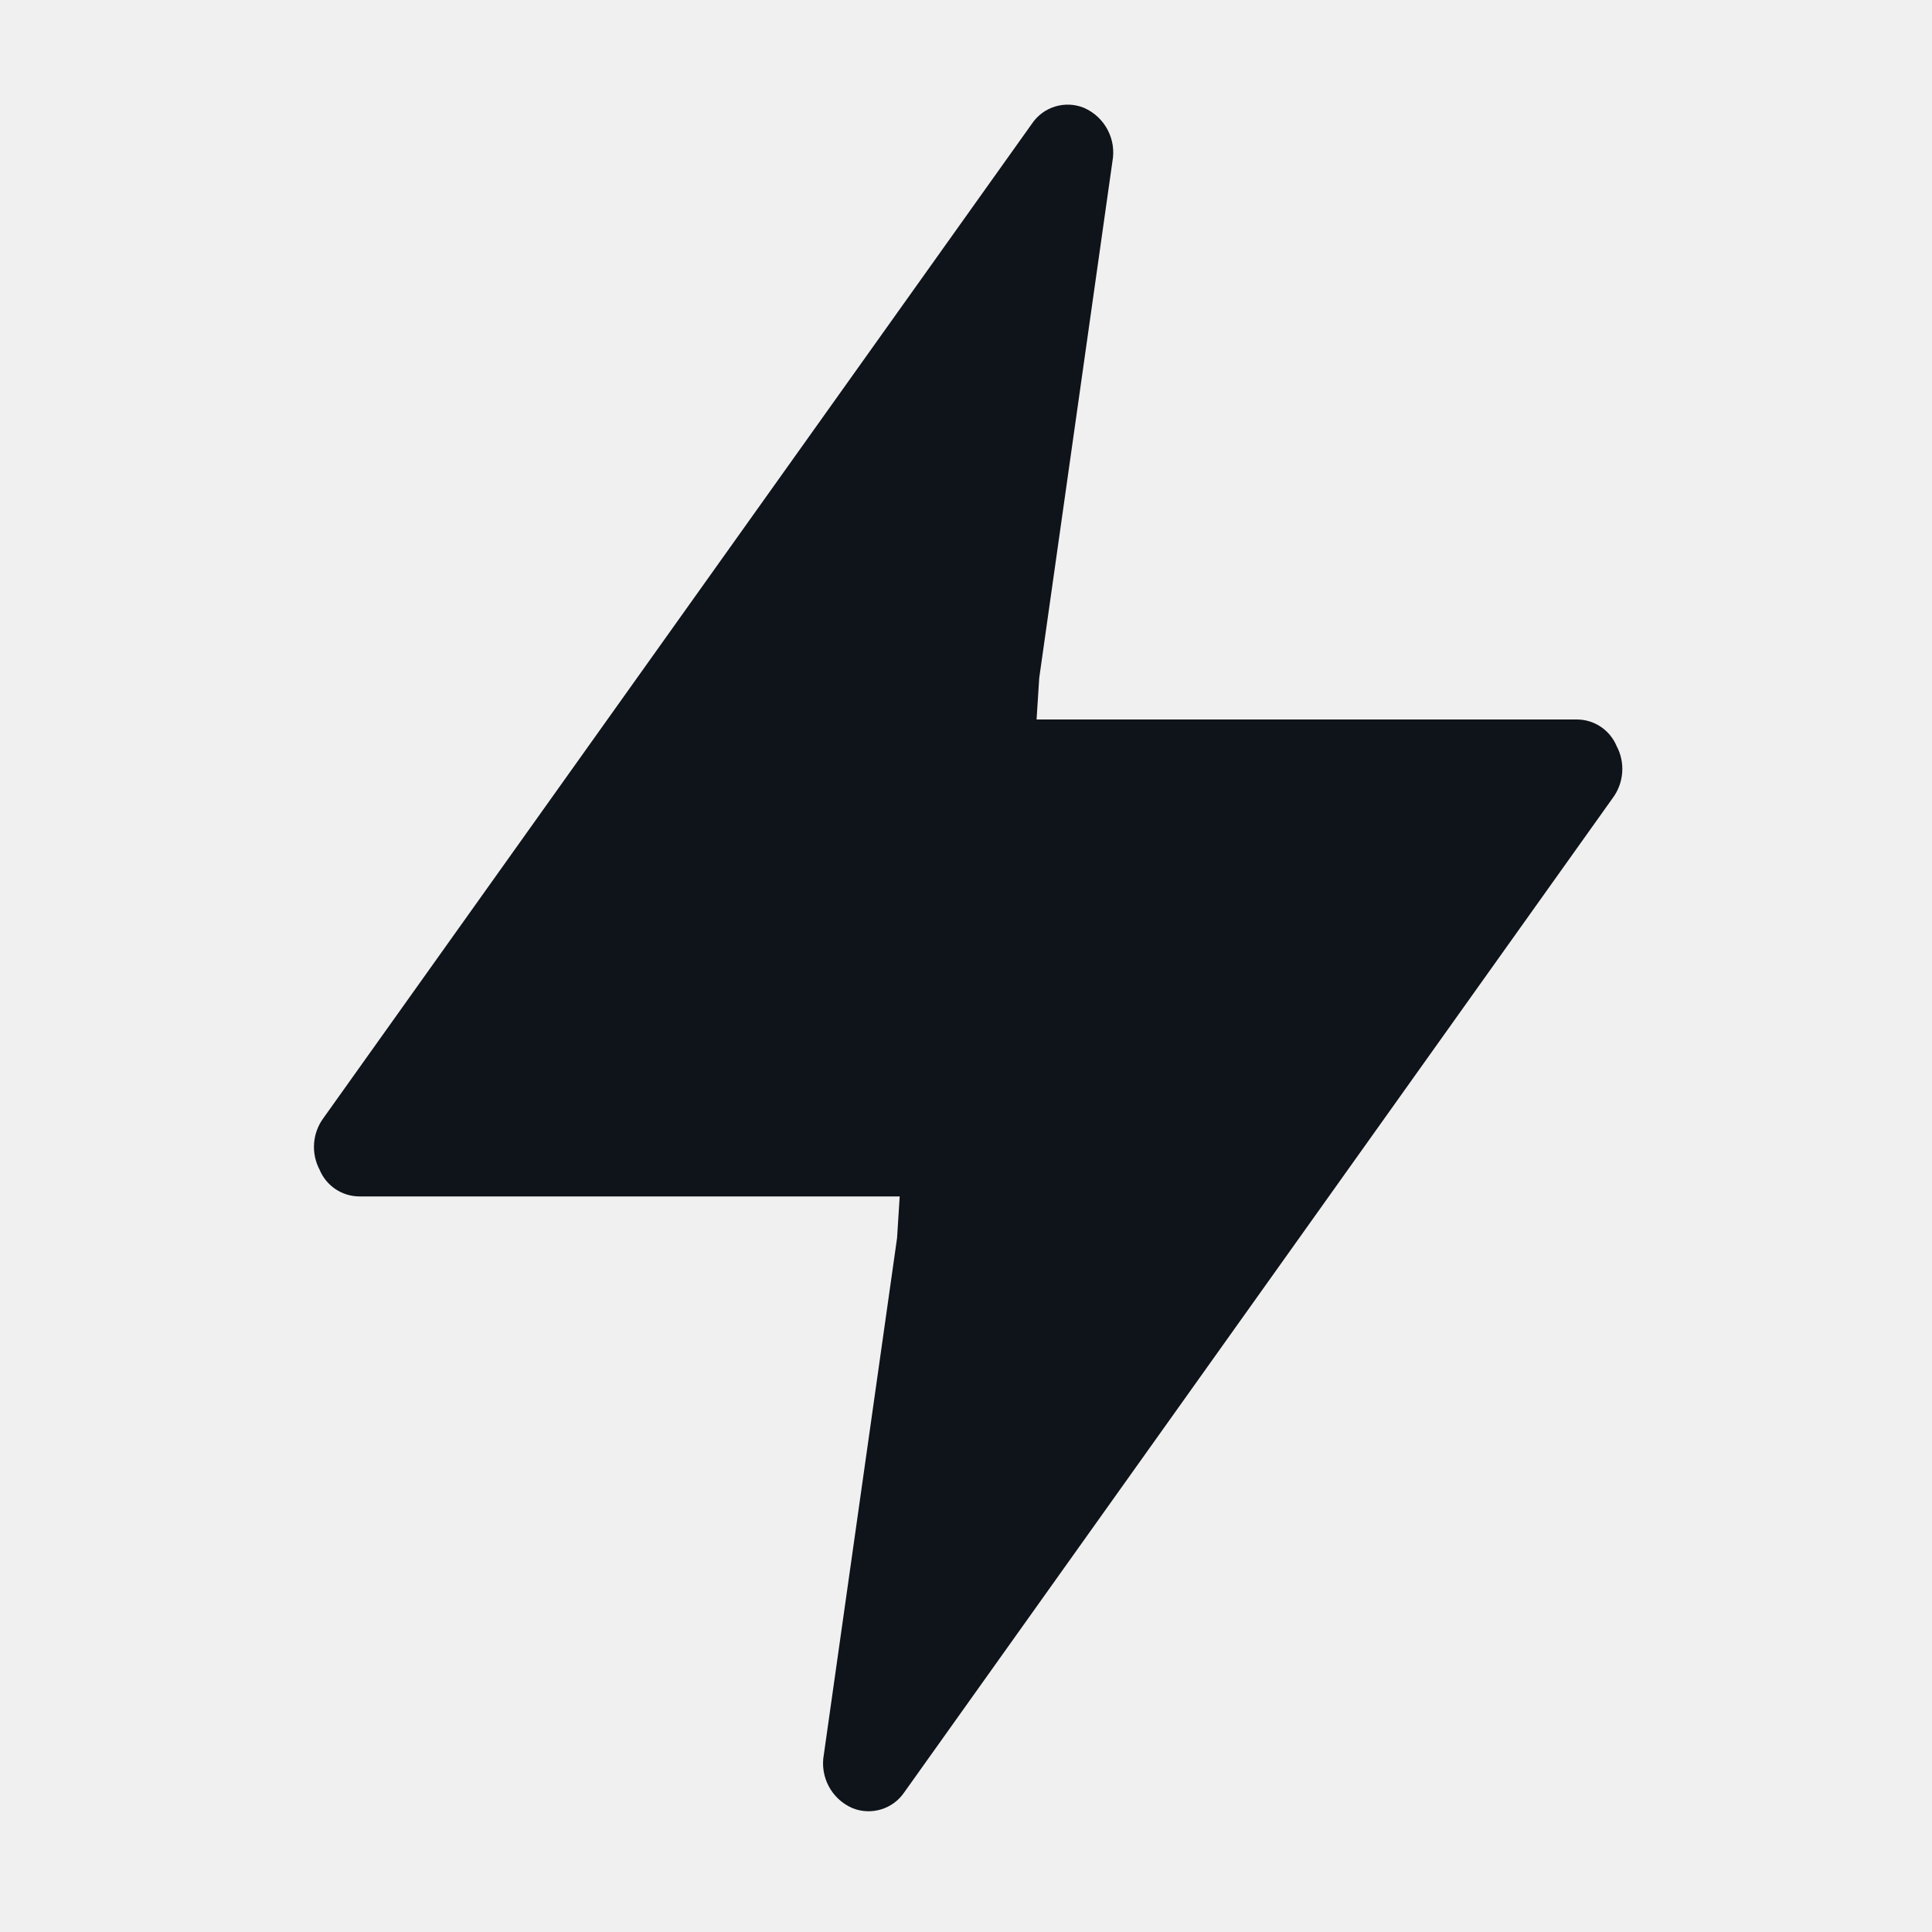
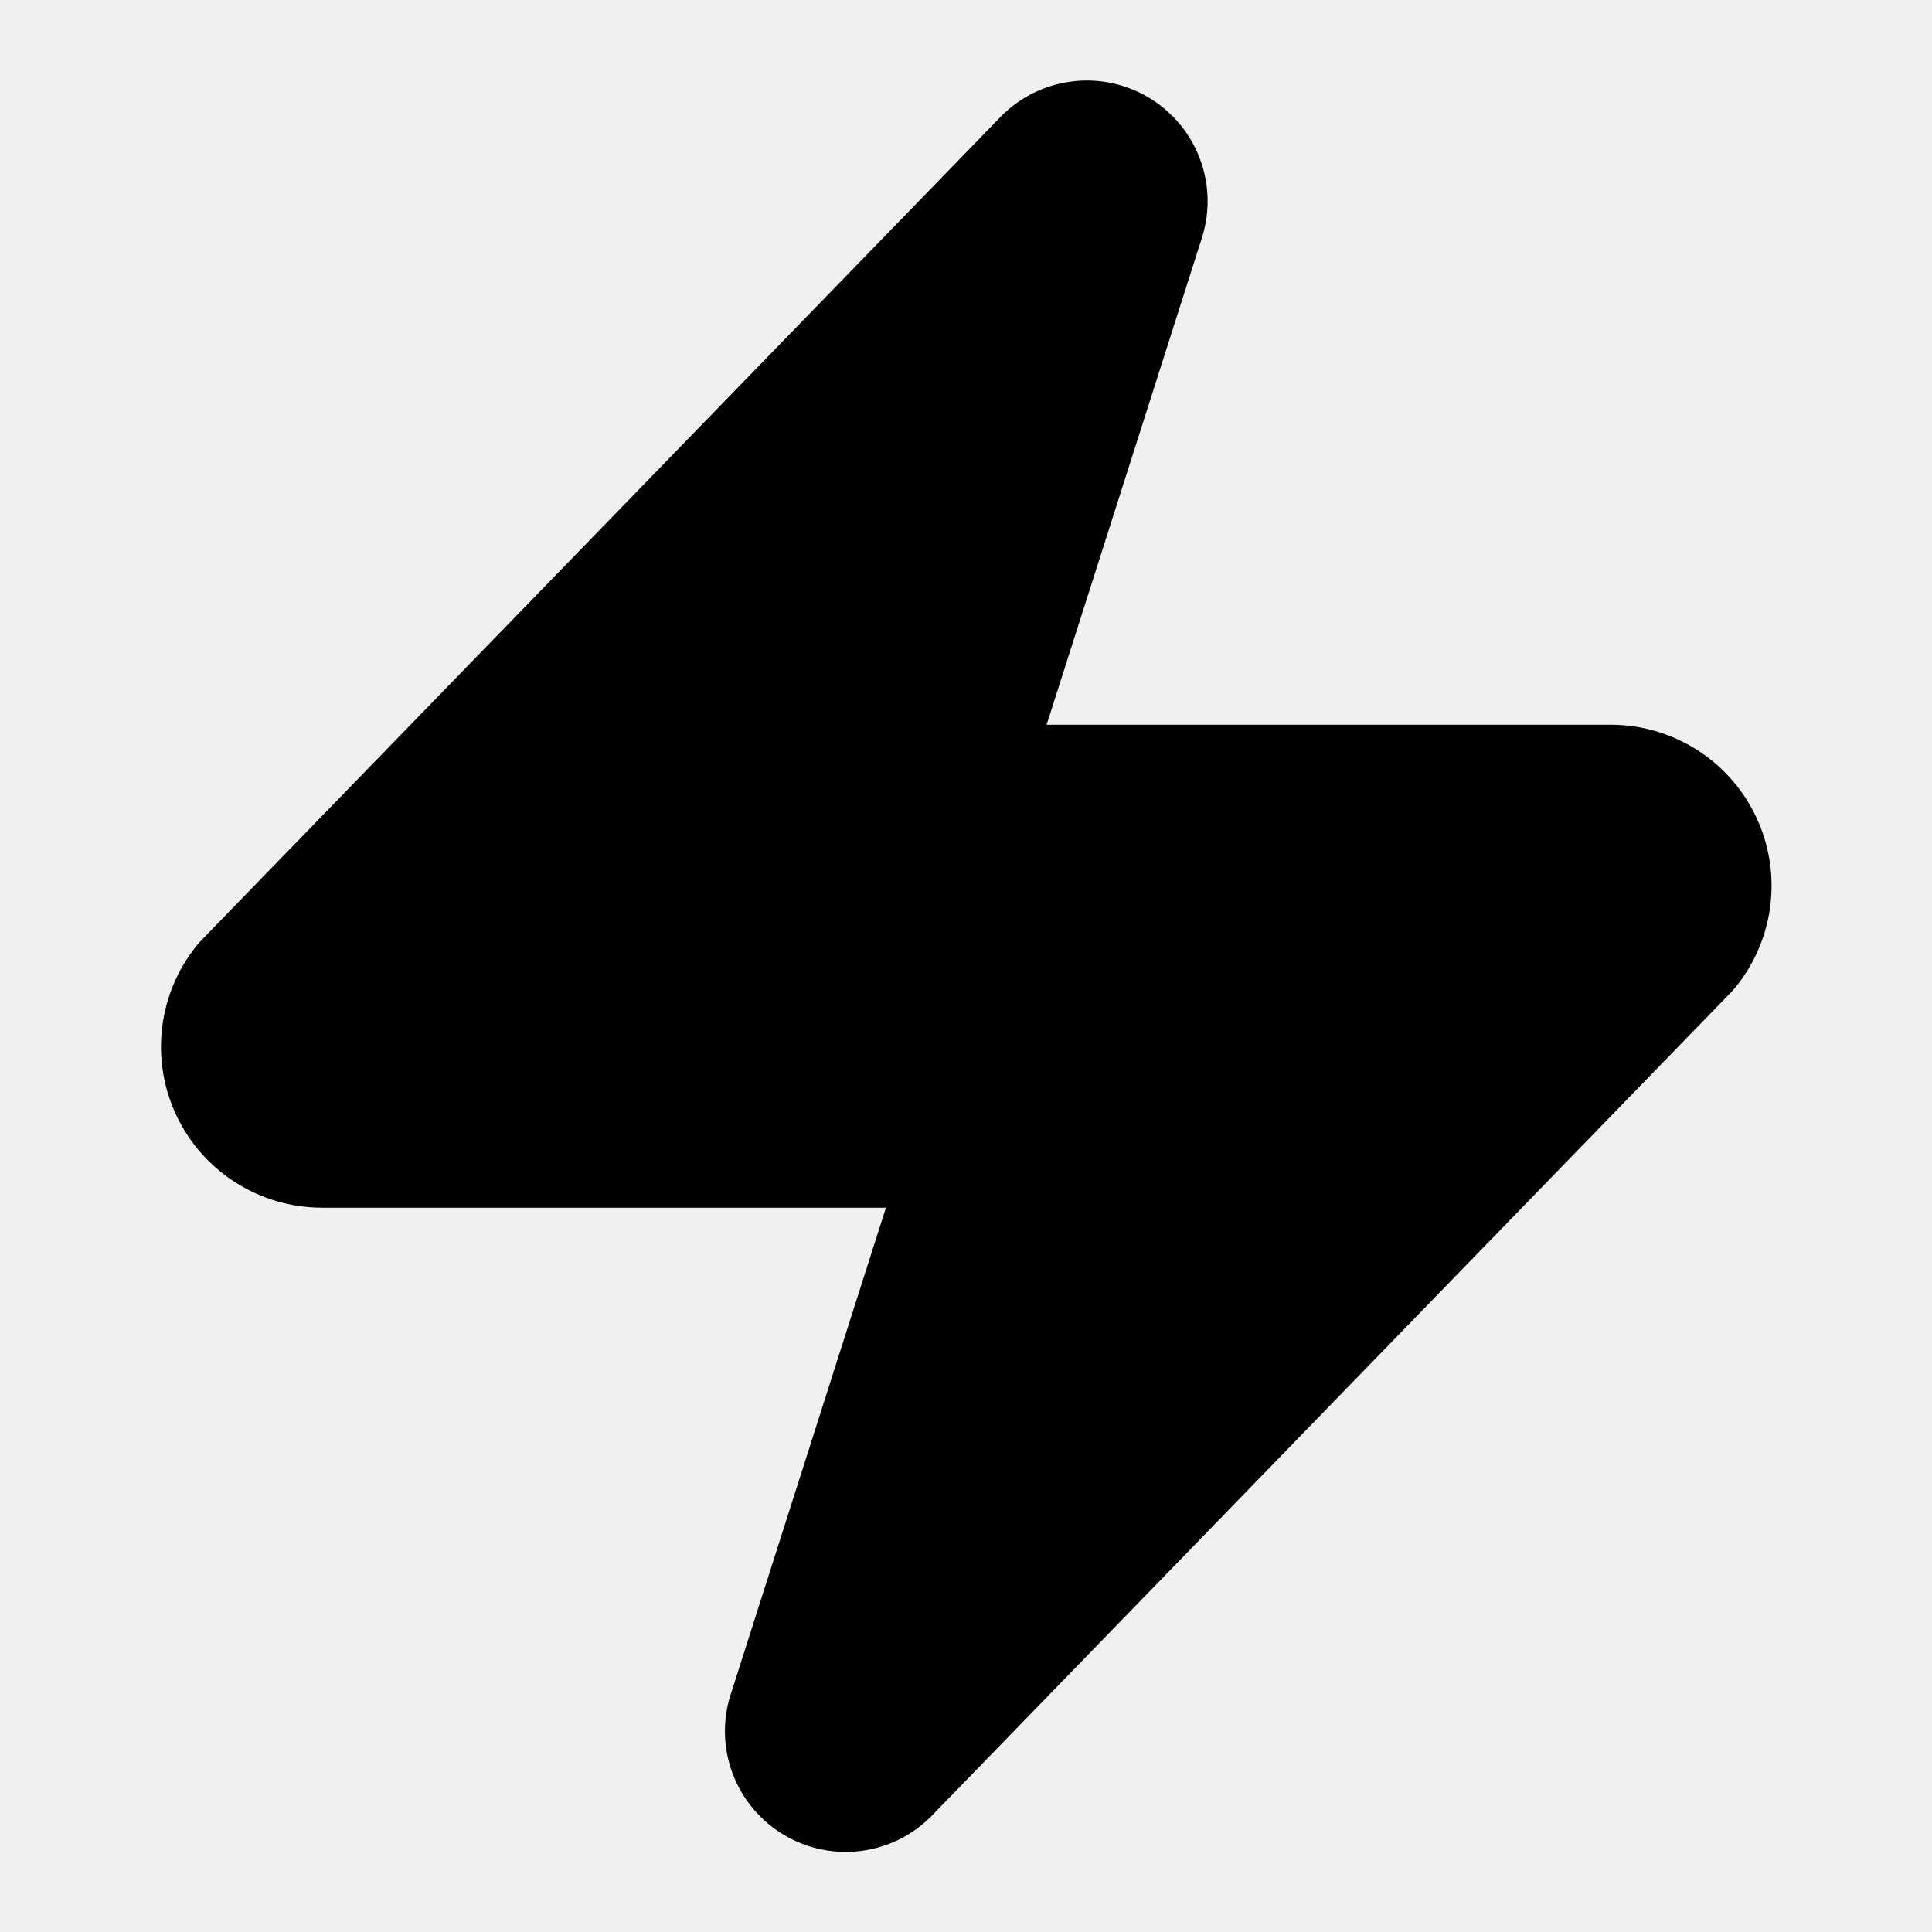
<svg xmlns="http://www.w3.org/2000/svg" width="120" height="120" fill="none" viewBox="0 0 120 120">
  <style>
-         @media (prefers-color-scheme:dark){path{fill:#fff;stroke:#fff}}
+         @media (prefers-color-scheme:dark){path{fill:#fff}}
    </style>
-   <path fill="#0F131A" stroke="#0F131A" d="M56.415 73.812H22.33a2.18 2.18 0 0 1-2.023-1.365 2.529 2.529 0 0 1 .203-2.731L64.506 7.969a2.174 2.174 0 0 1 2.63-.809 2.528 2.528 0 0 1 1.466 2.782l-4.551 32.112-.2 3.134h34.085c.86 0 1.669.506 2.023 1.365a2.53 2.53 0 0 1-.202 2.73L55.76 111.032a2.179 2.179 0 0 1-2.63.809 2.53 2.53 0 0 1-1.466-2.782l4.552-32.112z" />
+   <path fill="#000" d="M66.457 5.075a7.5 7.5 0 0 1 7.81 4.176l.132.29.119.295a7.5 7.5 0 0 1 .163 4.847l-9.6 30.1-.08.23h35.016a10 10 0 0 1 9.038 5.684 10 10 0 0 1-1.255 10.617 5 5 0 0 1-.295.332L58.038 112.61a7.5 7.5 0 0 1-4.146 2.291 7.505 7.505 0 0 1-8.256-4.416 7.5 7.5 0 0 1-.34-4.949l.058-.193 9.6-30.1.08-.23H20.016v-.002a10 10 0 0 1-9.037-5.683 10 10 0 0 1 1.255-10.616 5 5 0 0 1 .295-.332L61.983 7.43a7.5 7.5 0 0 1 4.16-2.304z" />
</svg>
